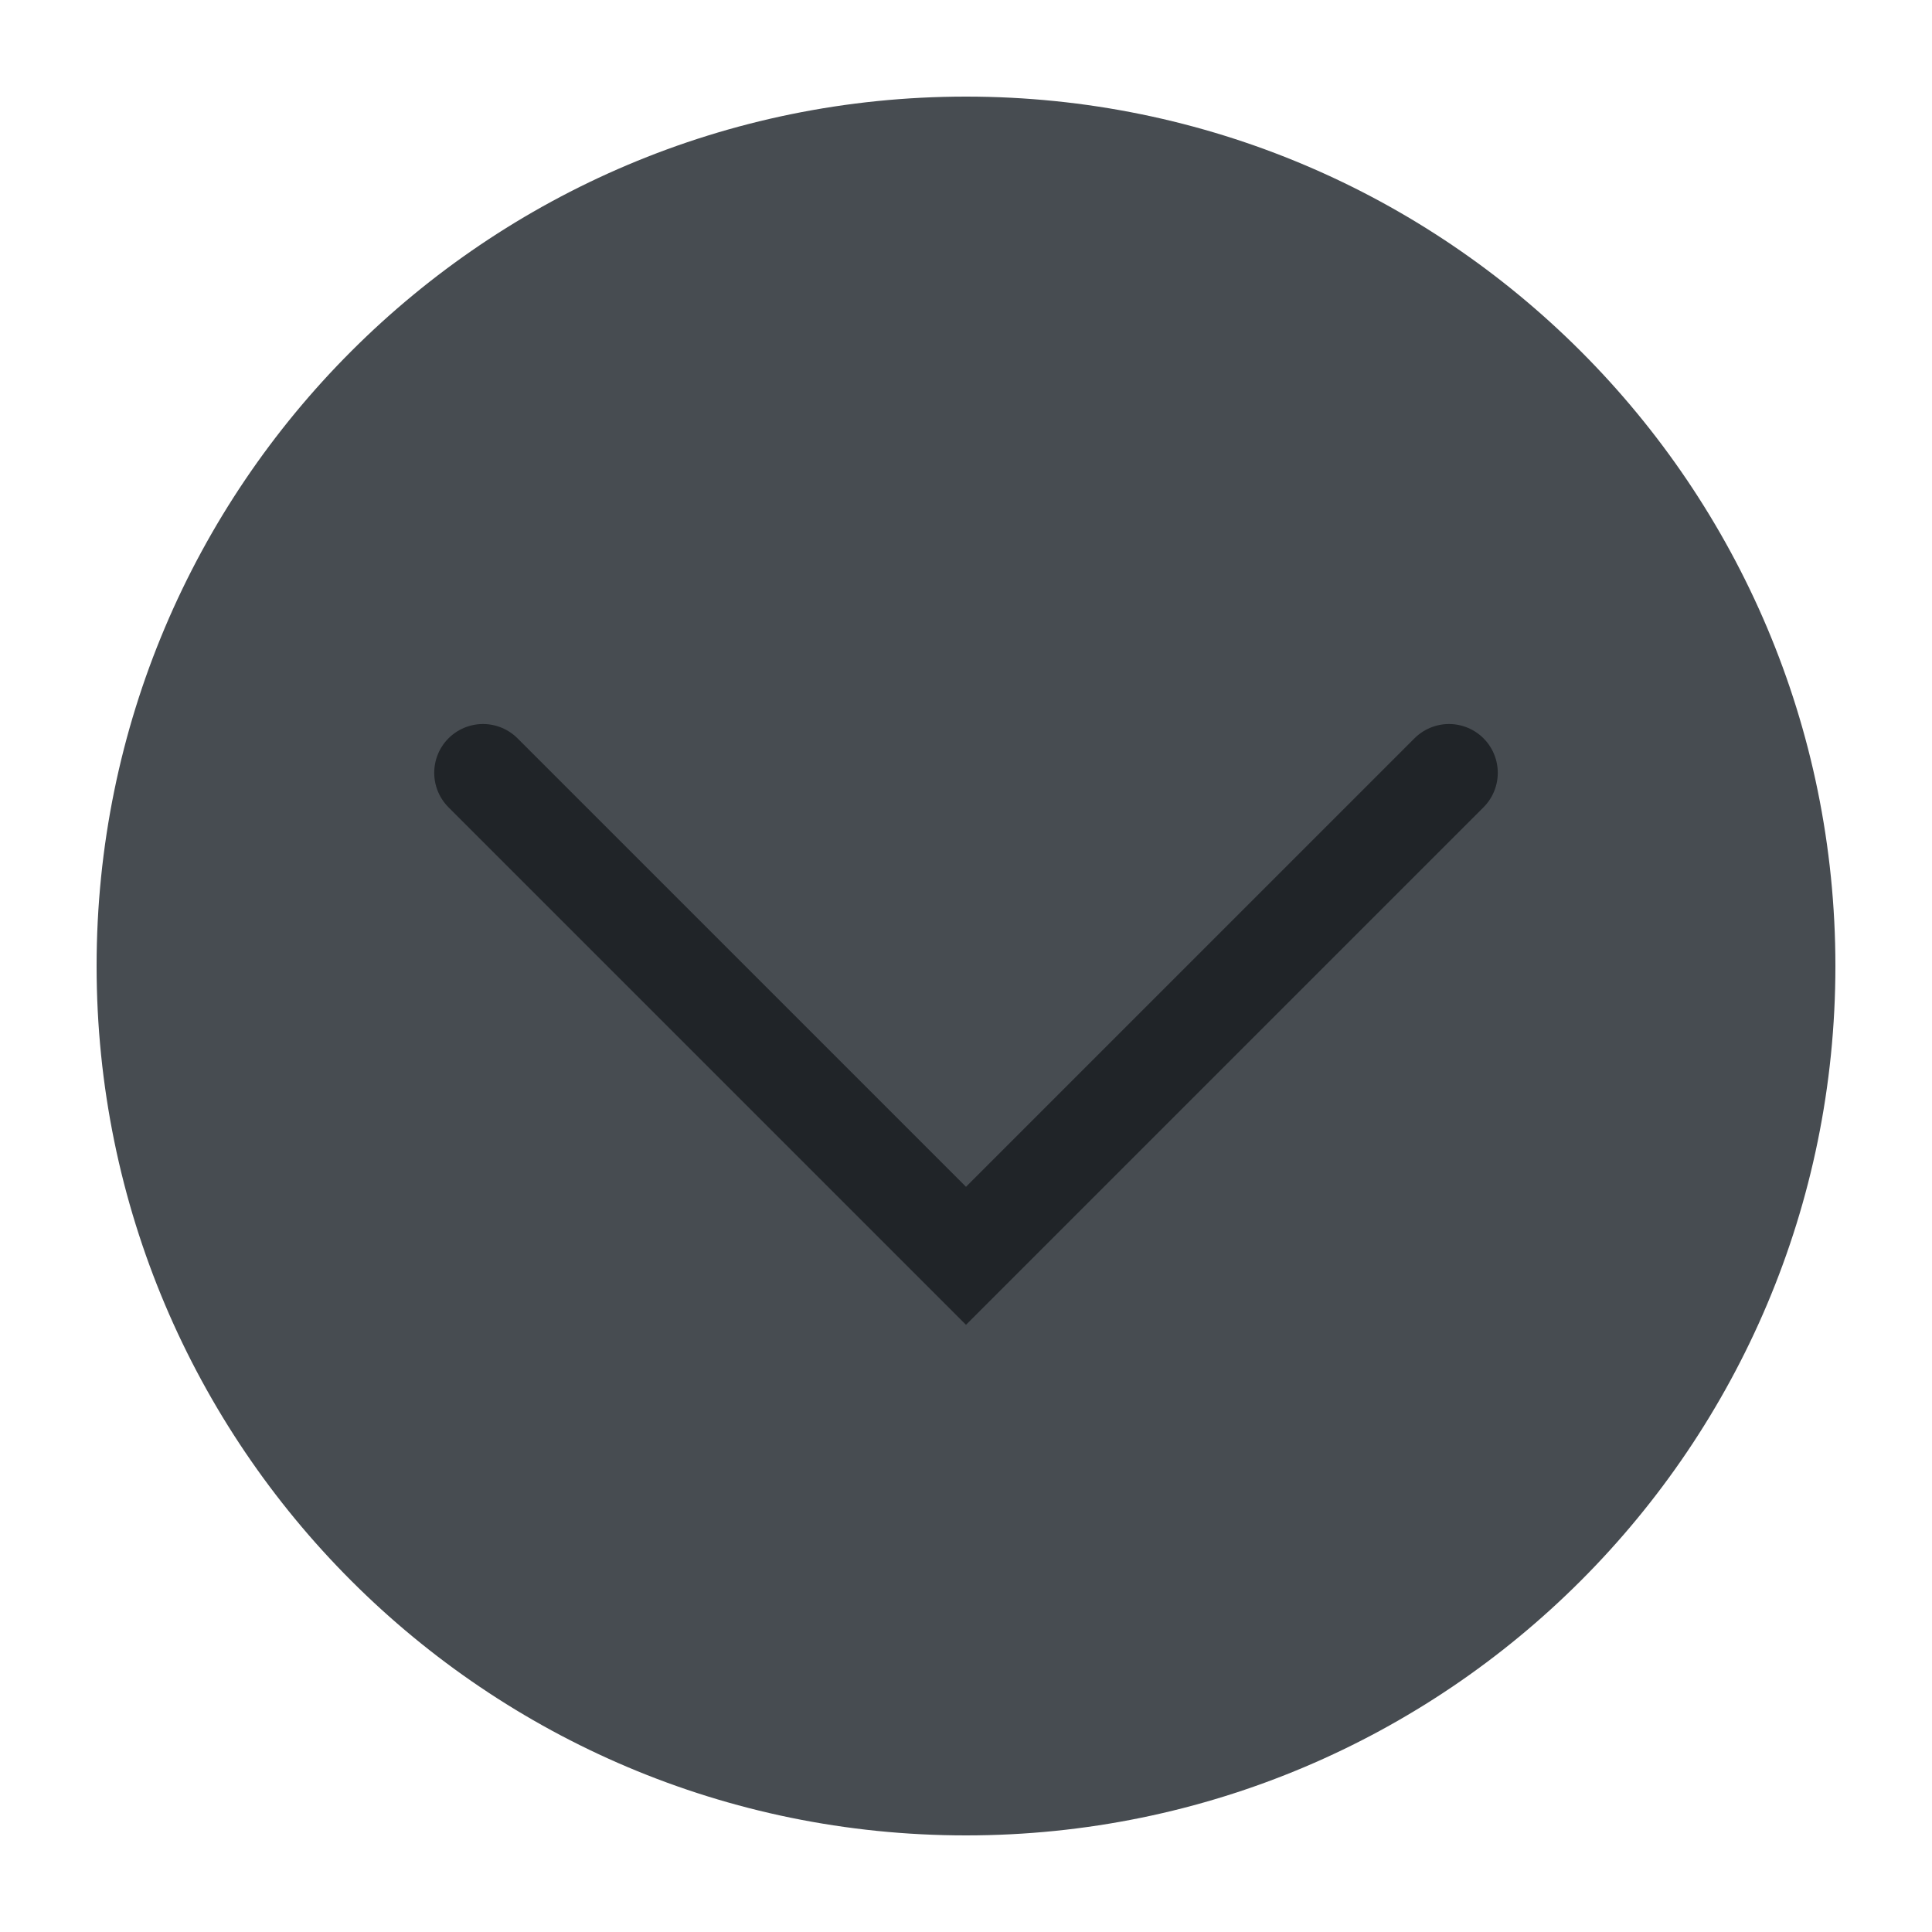
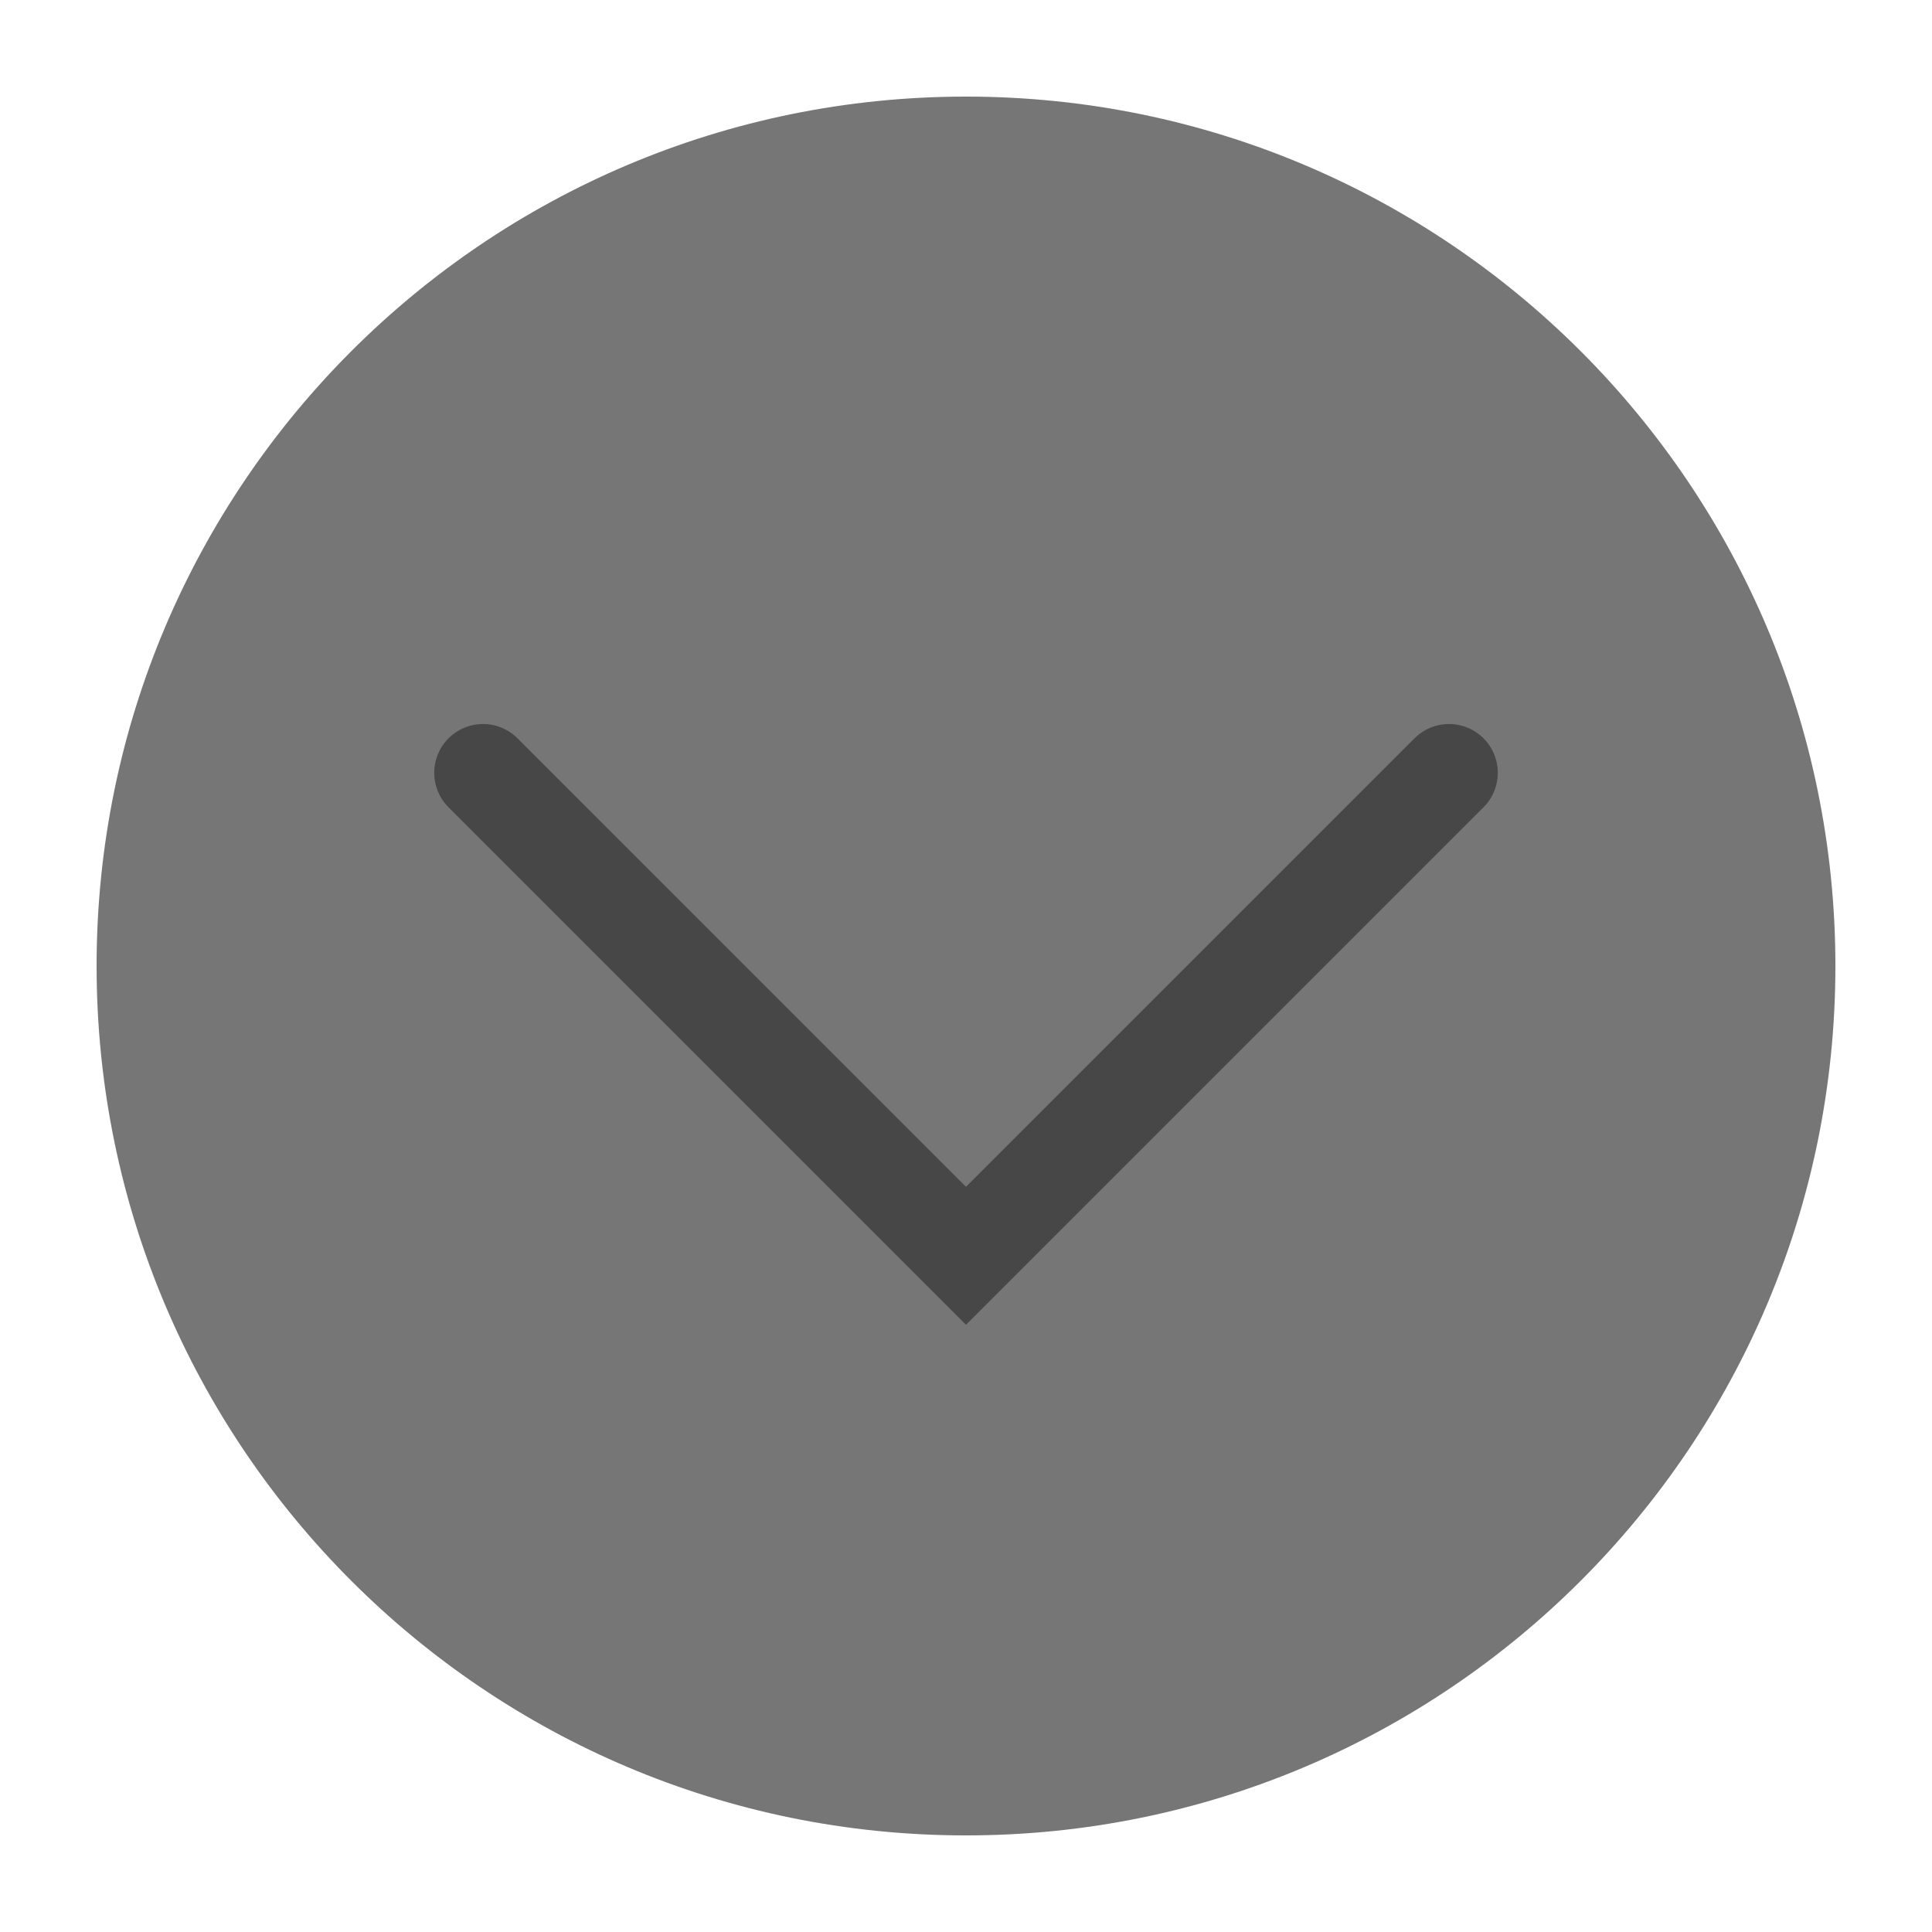
<svg xmlns="http://www.w3.org/2000/svg" viewBox="0 0 50 50" version="1.2" baseProfile="tiny">
  <defs>
</defs>
  <g fill="none" stroke="black" stroke-width="1" fill-rule="evenodd" stroke-linecap="square" stroke-linejoin="bevel">
-     <g fill="none" stroke="#000000" stroke-opacity="1" stroke-width="1" stroke-linecap="square" stroke-linejoin="bevel" transform="matrix(1,0,0,1,0,0)" font-family="Noto Sans" font-size="10" font-weight="400" font-style="normal">
+     <g fill="none" stroke="#000000" stroke-opacity="1" stroke-width="1" stroke-linecap="square" stroke-linejoin="bevel" transform="matrix(1,0,0,1,0,0)" font-family="Google Sans Flex" font-size="11" font-weight="500" font-style="normal">
</g>
-     <g fill="#474c51" fill-opacity="1" stroke="none" transform="matrix(2.5,0,0,2.5,2.5,2.5)" font-family="Noto Sans" font-size="10" font-weight="400" font-style="normal">
+     <g fill="#767676" fill-opacity="1" stroke="none" transform="matrix(2.5,0,0,2.5,2.5,2.5)" font-family="Google Sans Flex" font-size="11" font-weight="500" font-style="normal">
      <circle cx="9" cy="9" r="9" />
    </g>
-     <g fill="none" stroke="#202428" stroke-opacity="1" stroke-width="1.01" stroke-linecap="round" stroke-linejoin="miter" stroke-miterlimit="2" transform="matrix(2.5,0,0,2.5,2.5,2.5)" font-family="Noto Sans" font-size="10" font-weight="400" font-style="normal">
+     <g fill="none" stroke="#474747" stroke-opacity="1" stroke-width="1.01" stroke-linecap="round" stroke-linejoin="miter" stroke-miterlimit="2" transform="matrix(2.5,0,0,2.5,2.5,2.5)" font-family="Google Sans Flex" font-size="11" font-weight="500" font-style="normal">
      <polyline fill="none" vector-effect="none" points="4,7 9,12 14,7 " />
    </g>
-     <g fill="none" stroke="#000000" stroke-opacity="1" stroke-width="1" stroke-linecap="square" stroke-linejoin="bevel" transform="matrix(1,0,0,1,0,0)" font-family="Noto Sans" font-size="10" font-weight="400" font-style="normal">
+     <g fill="none" stroke="#000000" stroke-opacity="1" stroke-width="1" stroke-linecap="square" stroke-linejoin="bevel" transform="matrix(1,0,0,1,0,0)" font-family="Google Sans Flex" font-size="11" font-weight="500" font-style="normal">
</g>
  </g>
</svg>
